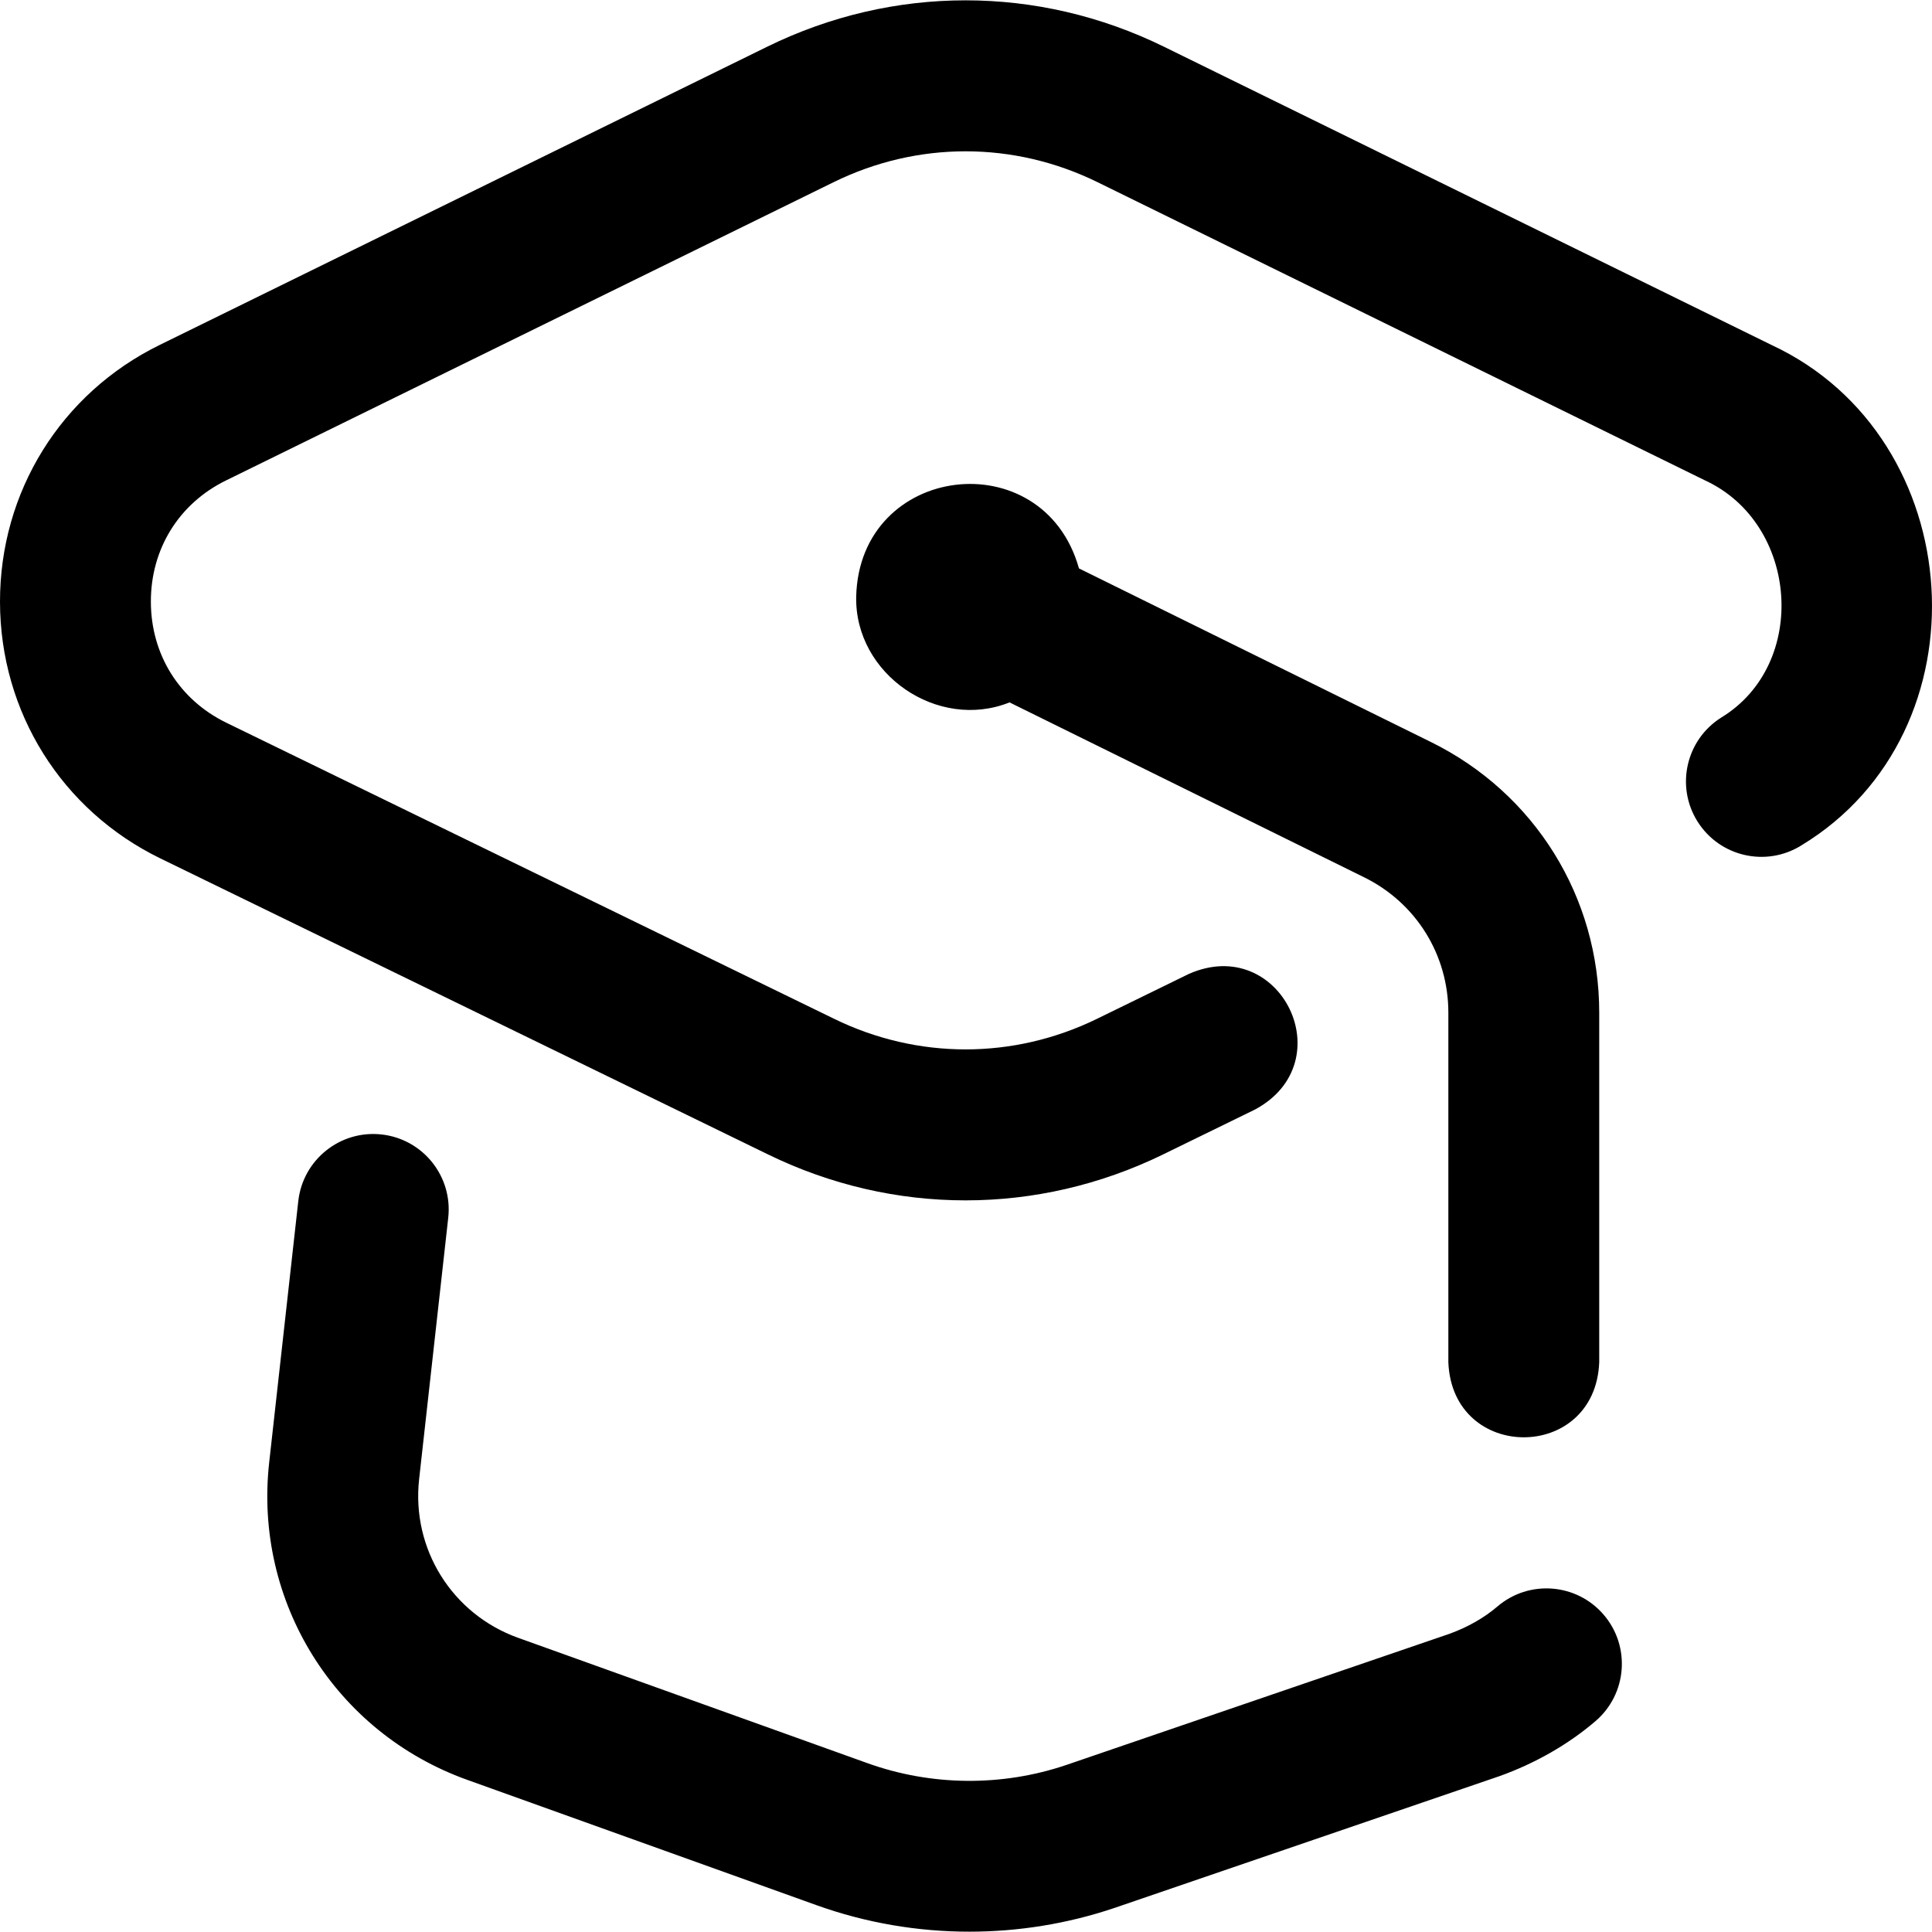
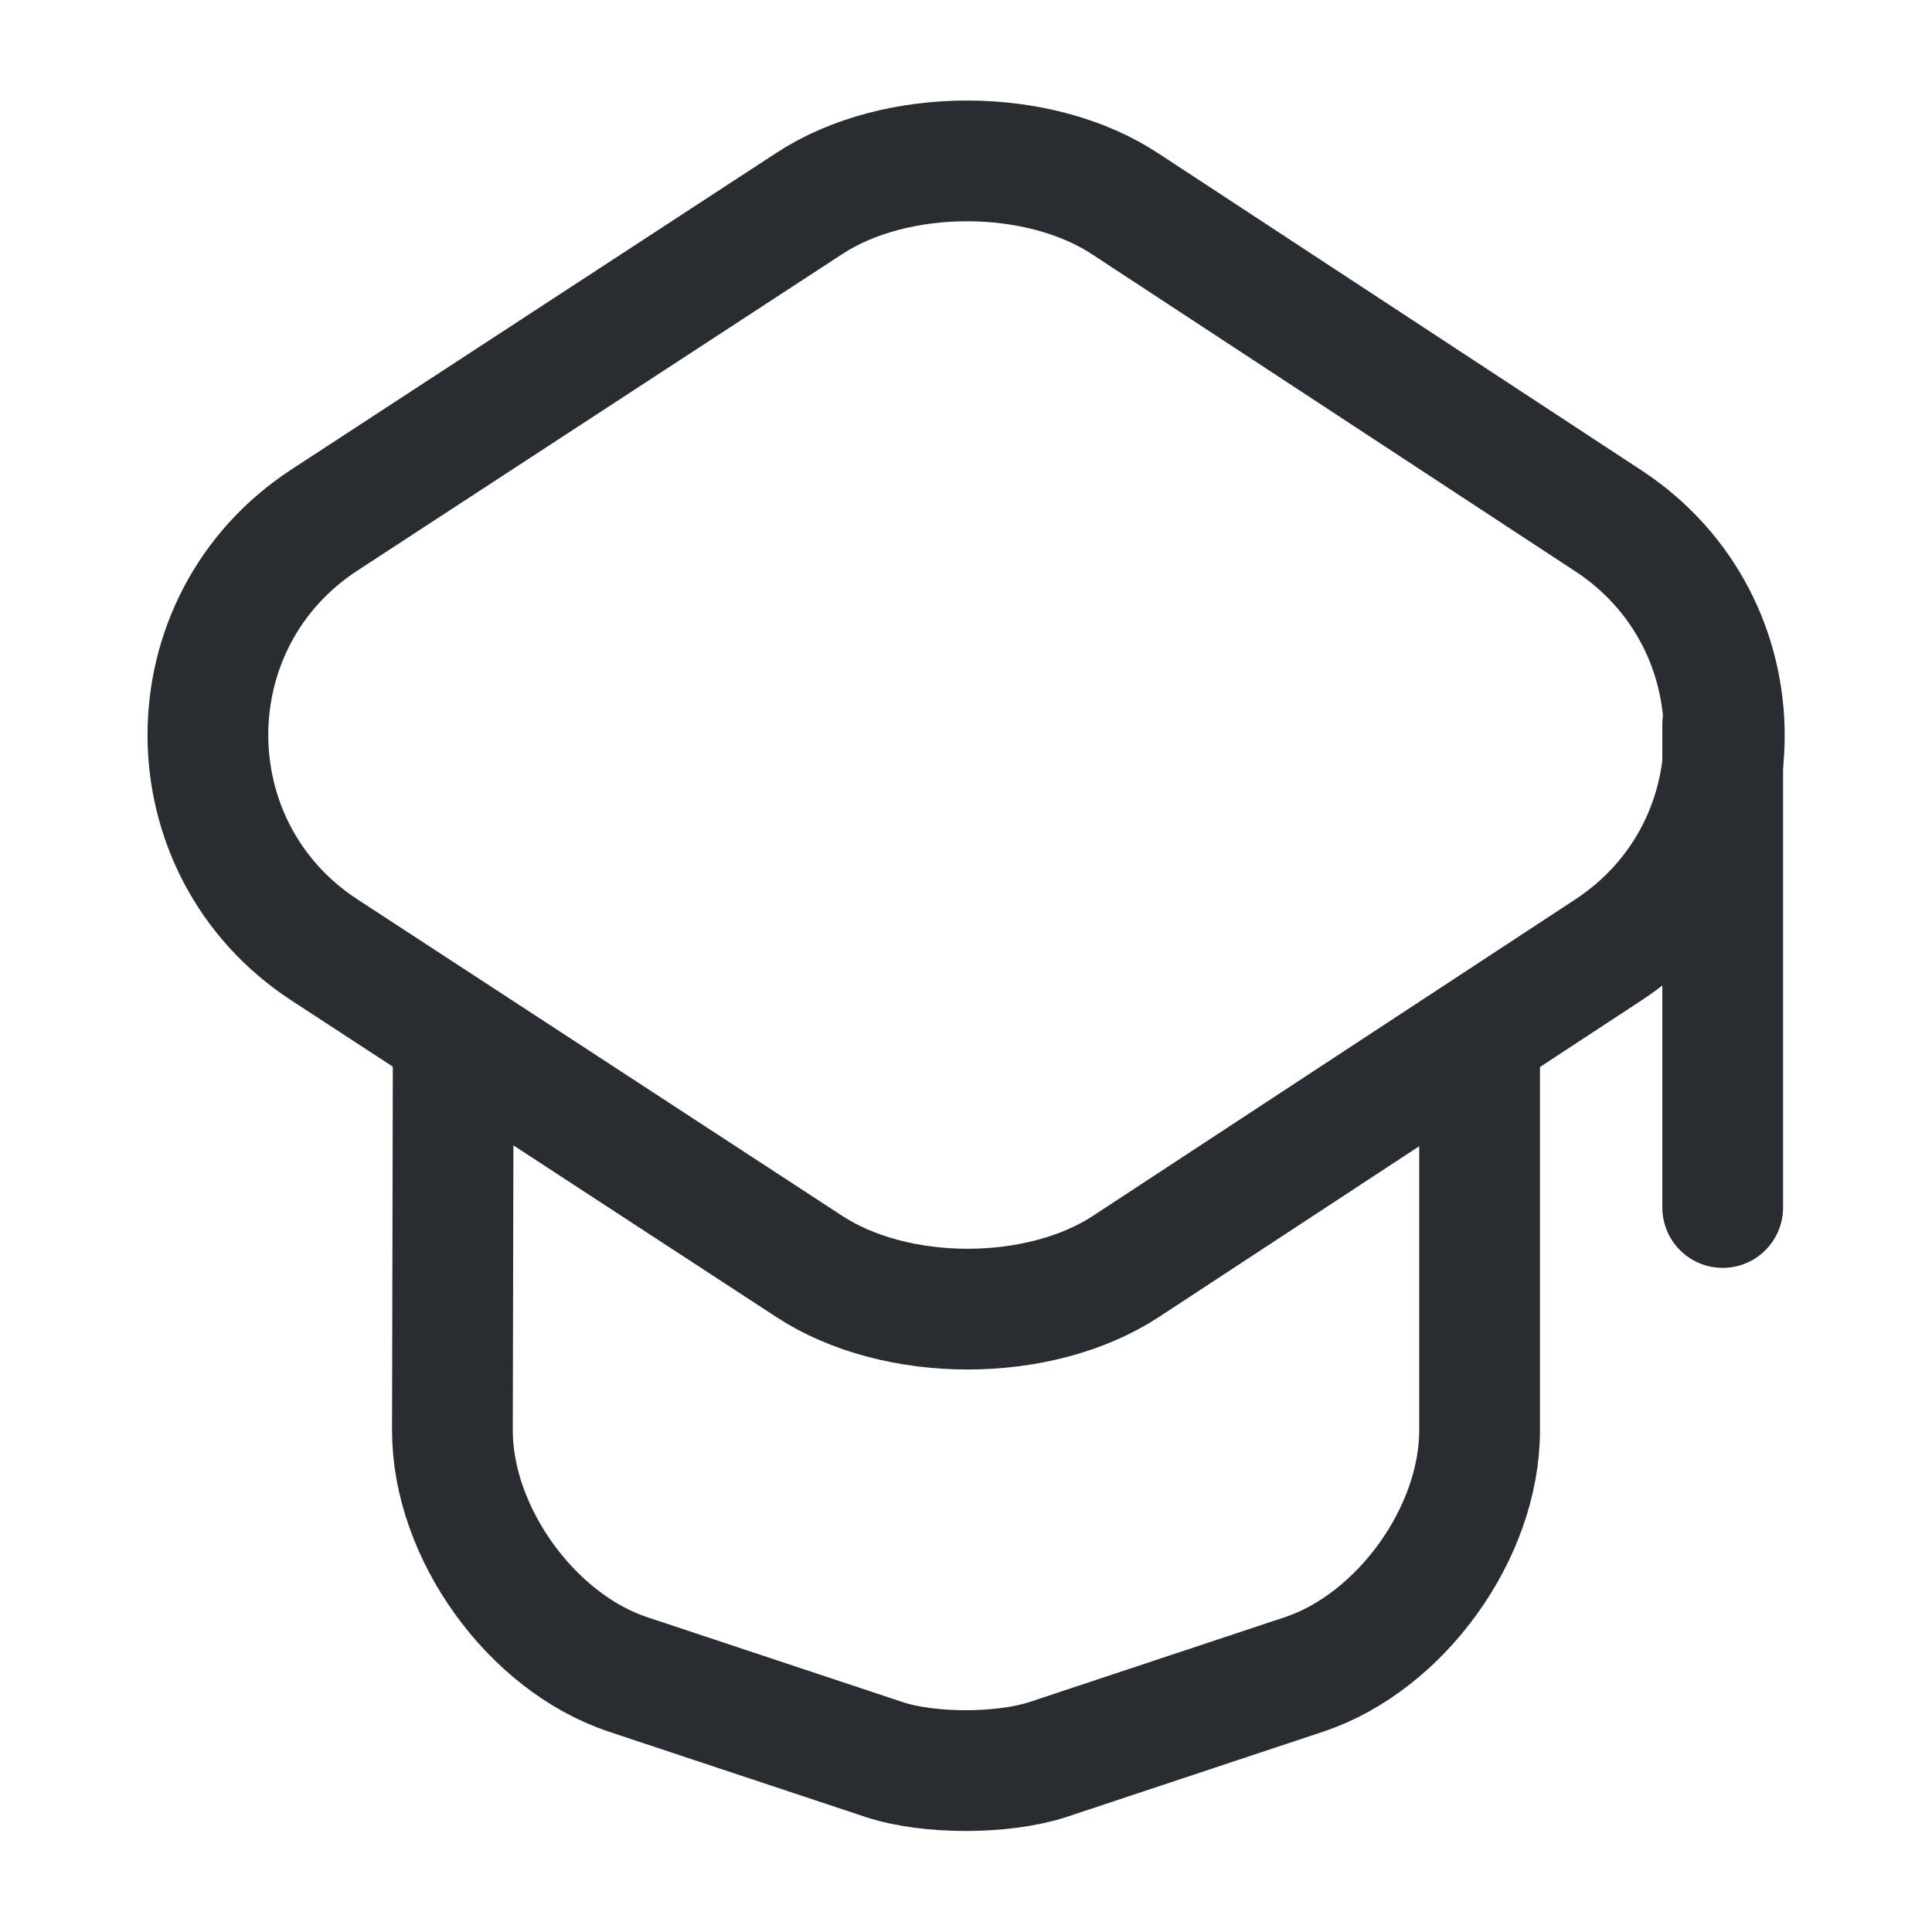
- <svg xmlns="http://www.w3.org/2000/svg" id="Layer_1" enable-background="new 0 0 512.228 512.228" height="512" viewBox="0 0 512.228 512.228" width="512">
-   <path d="m257.015 512.142c-13.751 0-27.483-2.342-40.514-7.018l-92.643-33.242c-35.023-12.567-56.607-47.173-52.489-84.154l7.716-69.287c1.223-10.976 11.118-18.886 22.09-17.663 10.978 1.223 18.886 11.112 17.664 22.091l-7.716 69.287c-2.059 18.49 8.733 35.793 26.245 42.076l92.643 33.242c16.891 6.062 35.56 6.243 52.568.512l101.664-34.798c4.868-1.763 9.268-4.263 12.732-7.235 8.382-7.195 21.009-6.23 28.203 2.151 7.193 8.382 6.23 21.009-2.152 28.202-7.155 6.141-15.937 11.181-25.395 14.575-.093.033-102.188 34.979-102.188 34.979-12.435 4.191-25.44 6.282-38.428 6.282zm51.308-206.044 24.459-11.954c23.375-12.604 6.722-46.634-17.564-35.938l-24.437 11.943c-22.104 10.768-47.459 10.769-69.563-.001l-161.193-78.524c-12.518-6.099-20.003-18.096-20.025-32.093-.021-13.998 7.429-26.018 19.929-32.154l161.073-79.071c22.24-10.919 47.753-10.919 69.996 0l161.073 79.071c24.733 11.426 27.595 48.665 4.291 62.862-9.354 5.875-12.173 18.221-6.298 27.574s18.222 12.173 27.574 6.297c49.747-30.171 44.729-108.092-7.94-132.64l-161.073-79.07c-33.444-16.418-71.805-16.418-105.25 0l-161.073 79.071c-26.137 12.83-42.346 38.932-42.302 68.121.044 29.188 16.332 55.24 42.507 67.992l161.193 78.524c16.617 8.096 34.452 12.144 52.294 12.144 17.845 0 35.697-4.052 52.329-12.154zm71.066-109.363-93.327-46.033c-9.417-33.682-58.188-27.897-59.062 7.473-.425 20.613 21.641 35.667 40.659 28.051l94.036 46.382c13.758 6.787 22.305 20.533 22.305 35.874v92.693c1.056 26.536 38.953 26.516 40 0v-92.693c0-30.683-17.094-58.175-44.611-71.747z" />
+ <svg xmlns="http://www.w3.org/2000/svg" width="24" height="24" viewBox="0 0 24 24" fill="none">
+   <path d="M10.05 2.53L4.03 6.46C2.1 7.72 2.1 10.54 4.03 11.8L10.05 15.73C11.13 16.44 12.91 16.44 13.99 15.73L19.98 11.8C21.9 10.54 21.9 7.73 19.98 6.47L13.99 2.54C12.91 1.82 11.13 1.82 10.05 2.53Z" stroke="#292D32" stroke-width="1.5" stroke-linecap="round" stroke-linejoin="round" />
+   <path d="M5.63 13.08L5.62 17.77C5.62 19.04 6.6 20.4 7.8 20.8L10.99 21.86C11.54 22.04 12.45 22.04 13.01 21.86L16.2 20.8C17.4 20.4 18.38 19.04 18.38 17.77V13.13" stroke="#292D32" stroke-width="1.5" stroke-linecap="round" stroke-linejoin="round" />
+   <path d="M21.4 15V9" stroke="#292D32" stroke-width="1.5" stroke-linecap="round" stroke-linejoin="round" />
</svg>
